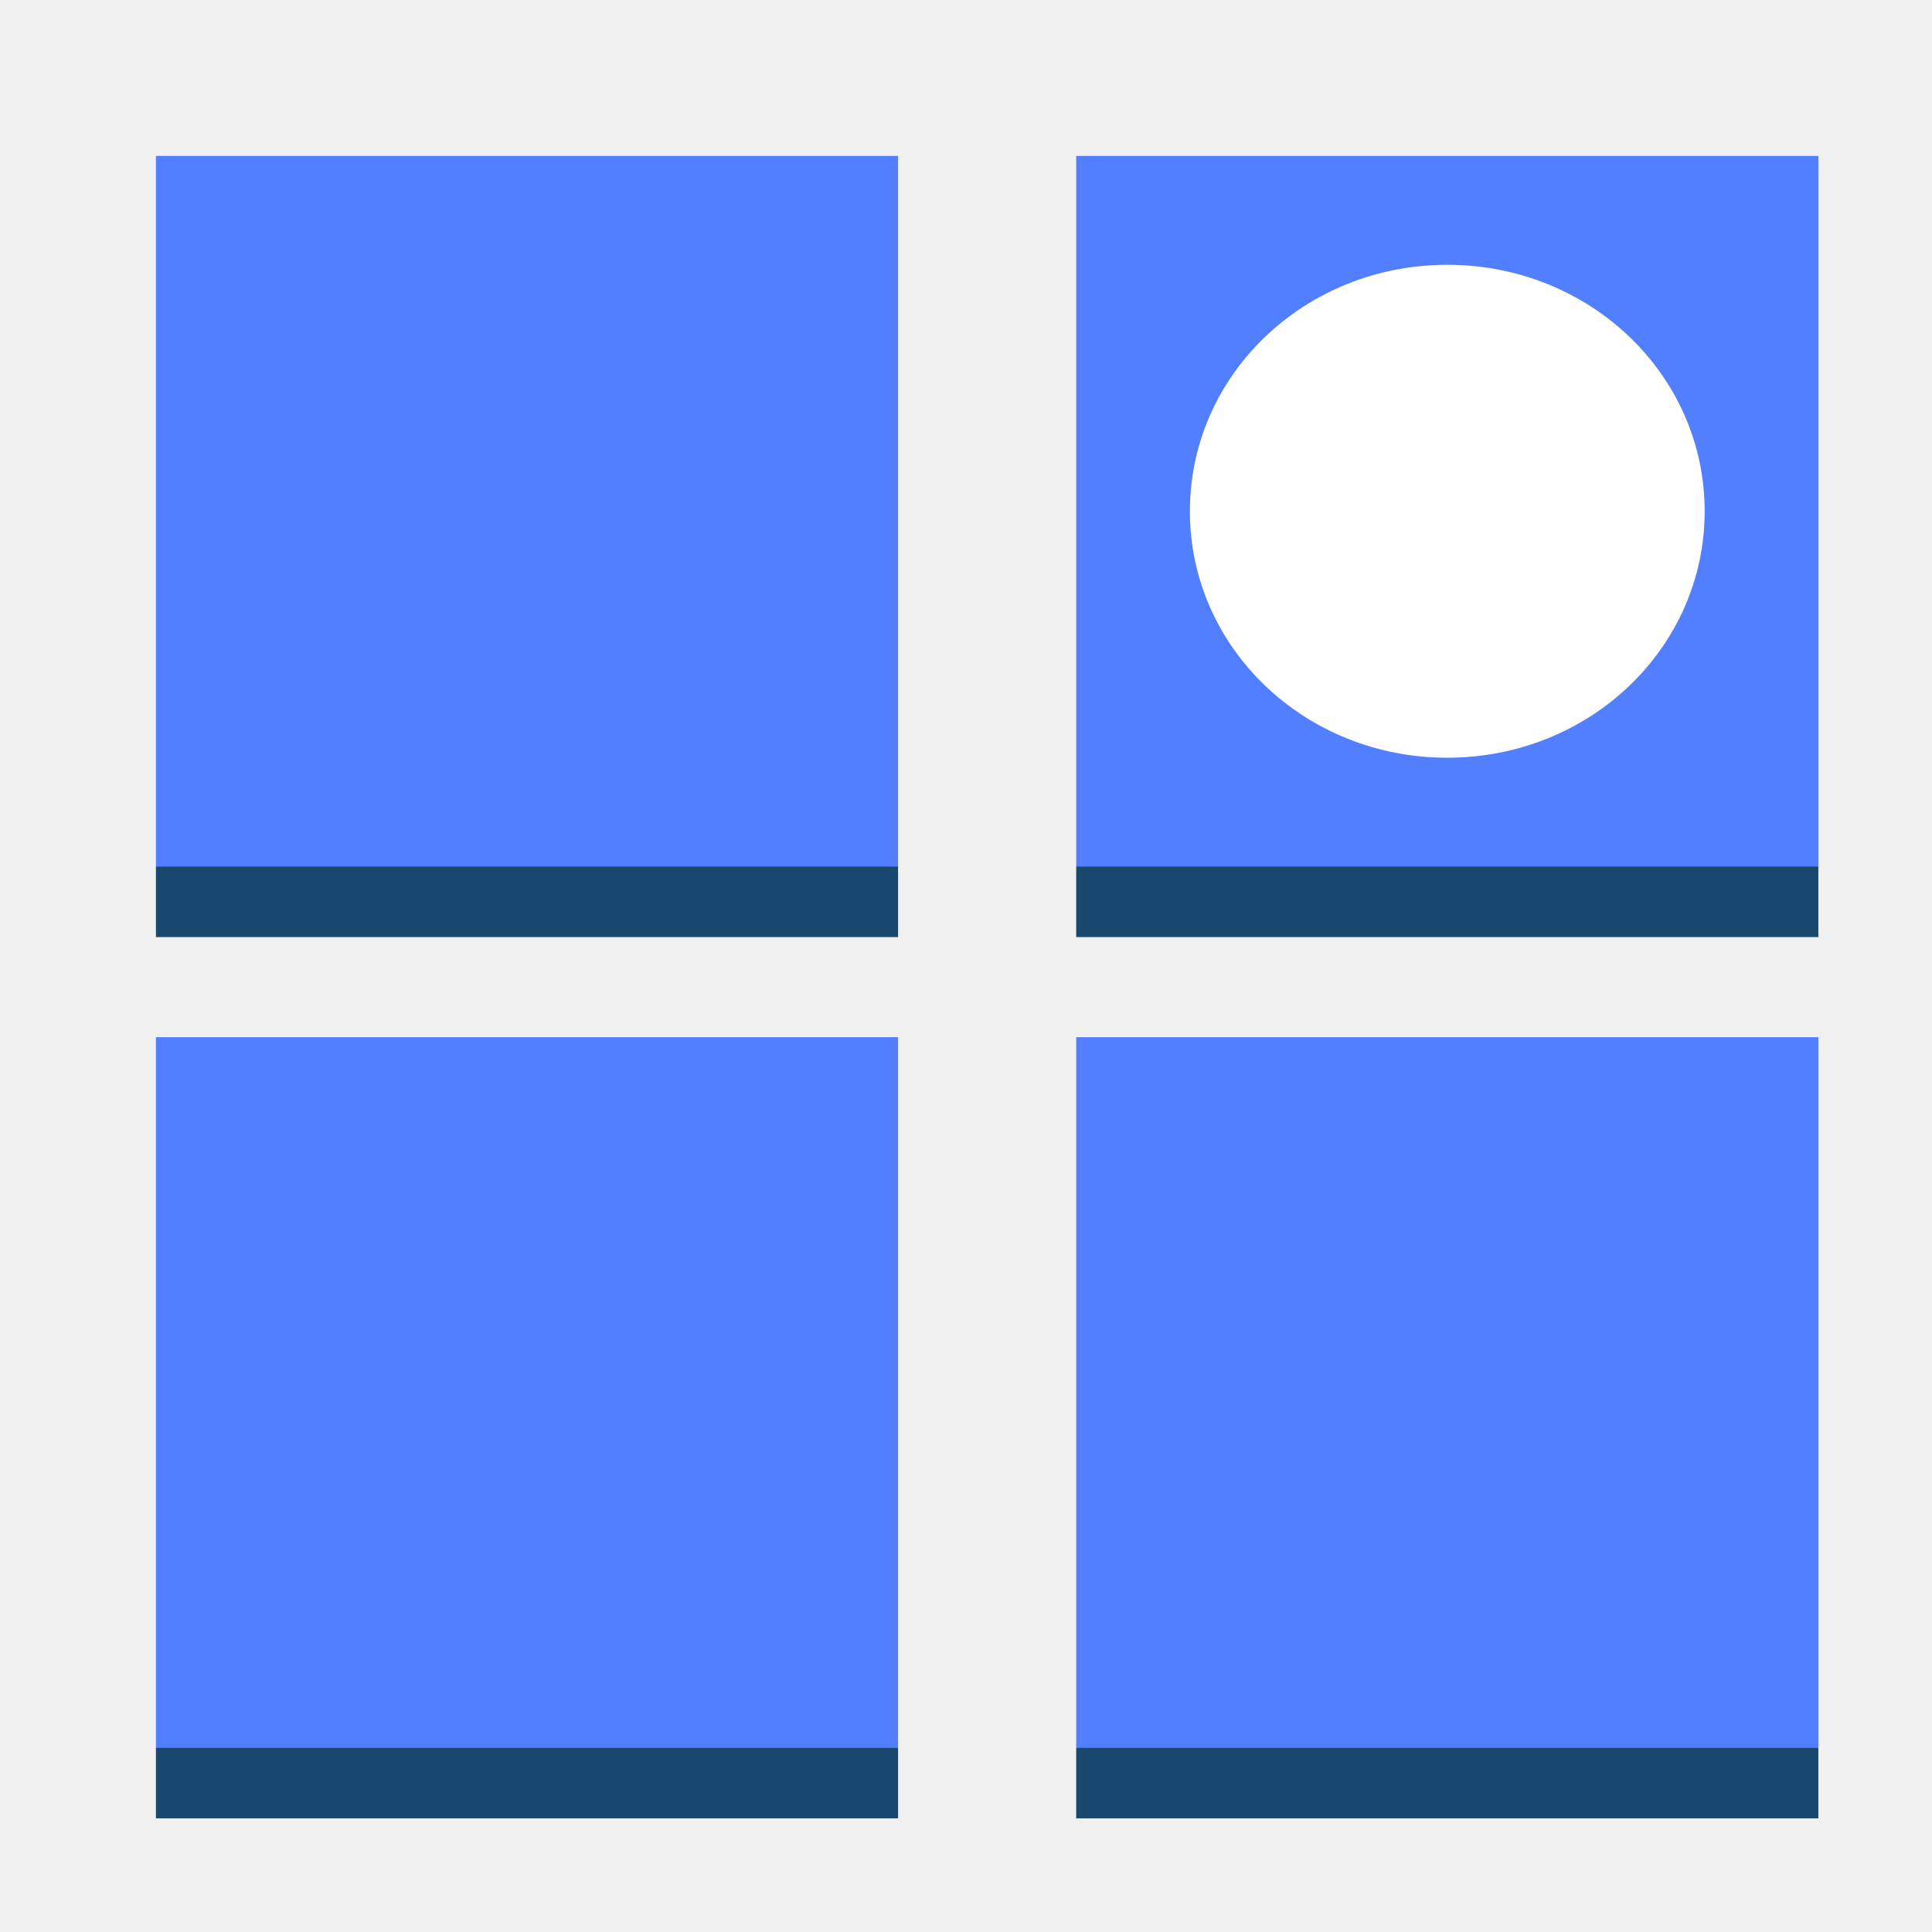
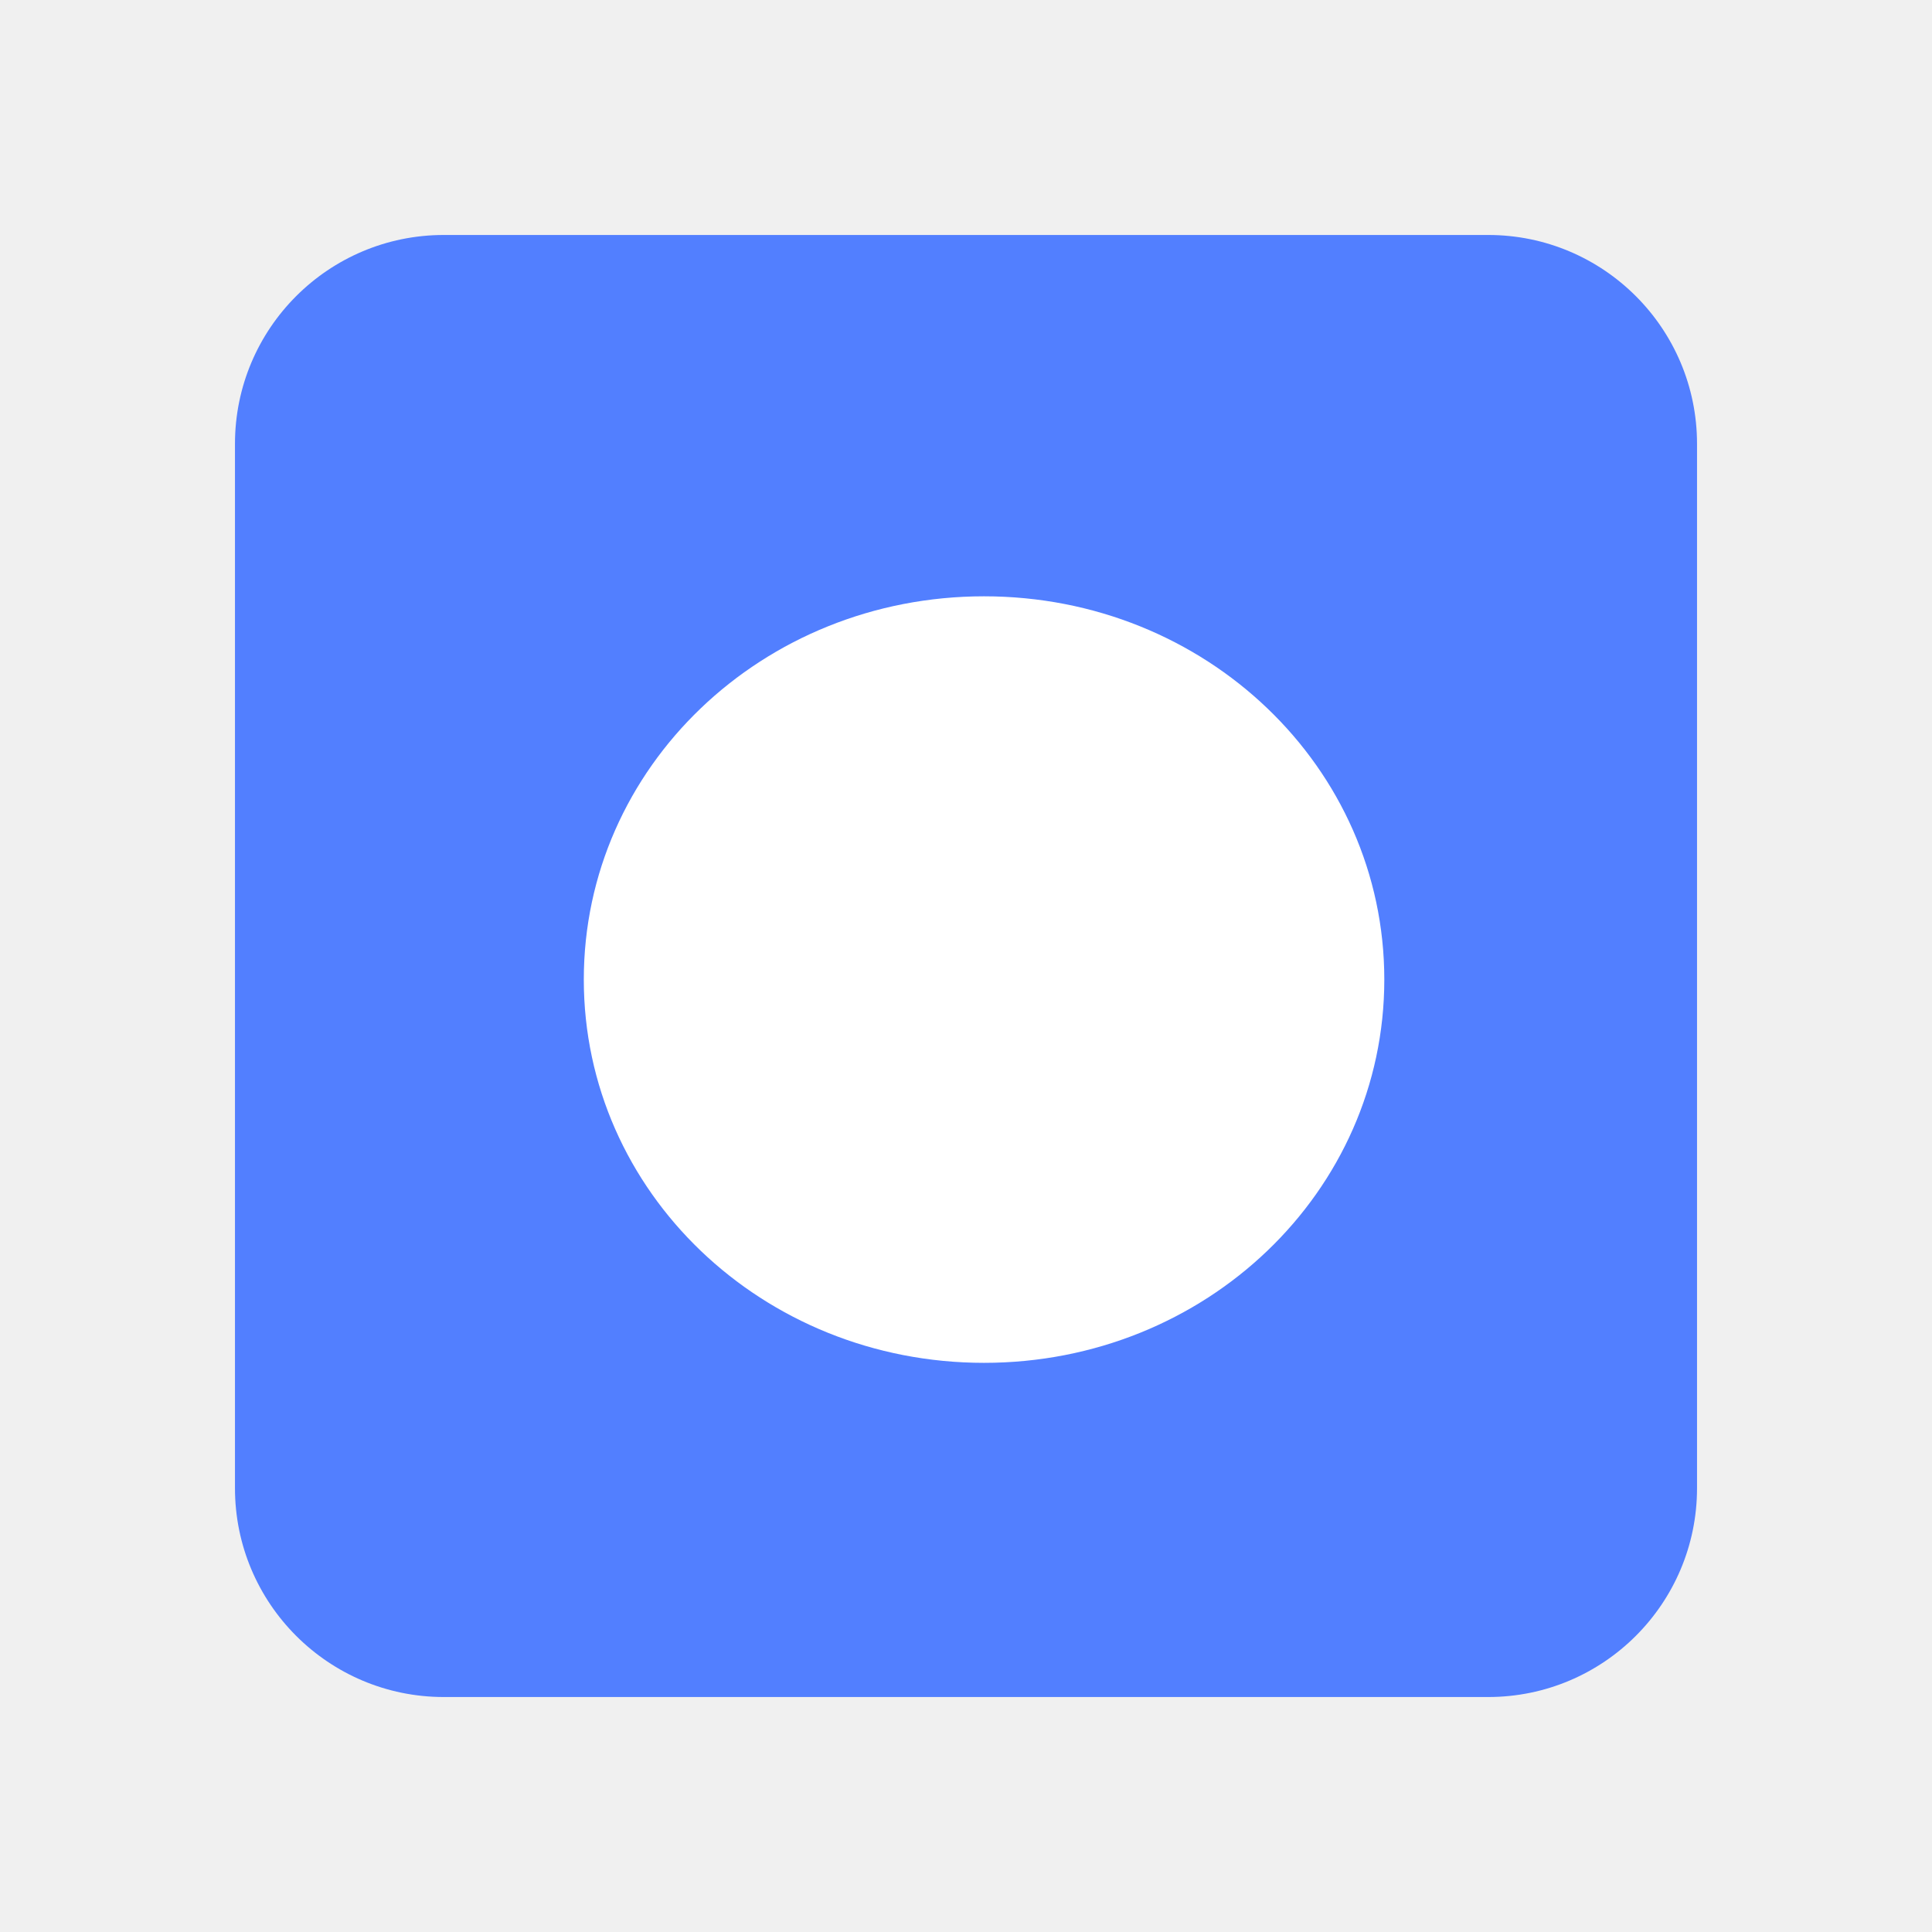
- <svg xmlns="http://www.w3.org/2000/svg" width="100%" height="100%" viewBox="0 0 85 85" version="1.1" xml:space="preserve" style="fill-rule:evenodd;clip-rule:evenodd;stroke-linejoin:round;stroke-miterlimit:2;">
-   <g id="A">
-     <g transform="matrix(0.914246,0,0,0.914246,6.8603,6.8603)">
-       <path d="M35.714,80L0,80L0,76.607L17.857,67.004L35.714,76.607L35.714,80ZM80,80L44.286,80L44.286,76.607L62.143,67.004L80,76.607L80,80ZM35.714,37.592L0,37.592L0,34.199L17.857,24.596L35.714,34.199L35.714,37.592ZM80,37.592L44.286,37.592L44.286,34.199L62.143,24.596L80,34.199L80,37.592Z" style="fill:rgb(25,72,111);" />
-     </g>
-     <g transform="matrix(0.914246,0,0,0.914246,6.8603,6.8603)">
-       <path d="M0,0L35.714,0L35.714,34.2L0,34.2L0,0ZM44.286,0L80,0L80,34.2L44.286,34.2L44.286,0ZM0,42.408L35.714,42.408L35.714,76.608L0,76.608L0,42.408ZM44.286,42.408L80,42.408L80,76.608L44.286,76.608L44.286,42.408Z" style="fill:rgb(82,127,255);" />
-     </g>
-     <g transform="matrix(0.914246,0,0,0.914246,6.8603,6.8603)">
-       <path d="M49.757,17.099C49.757,10.528 55.281,5.239 62.143,5.239C69.005,5.239 74.529,10.529 74.529,17.099C74.529,23.669 69.004,28.96 62.143,28.96C55.282,28.96 49.757,23.67 49.757,17.099Z" style="fill:white;" />
-     </g>
-   </g>
+ <svg xmlns="http://www.w3.org/2000/svg" width="74" height="74" viewBox="0 0 74 74" fill="none">
+   <rect x="9" y="9" width="56" height="56" rx="8" fill="#527FFF" />
+   <path fill-rule="evenodd" clip-rule="evenodd" d="M22.361 37.519C22.361 29.386 29.198 22.84 37.691 22.84C46.185 22.84 53.022 29.387 53.022 37.519C53.022 45.651 46.183 52.2 37.691 52.2C29.199 52.2 22.361 45.652 22.361 37.519Z" fill="white" />
</svg>
